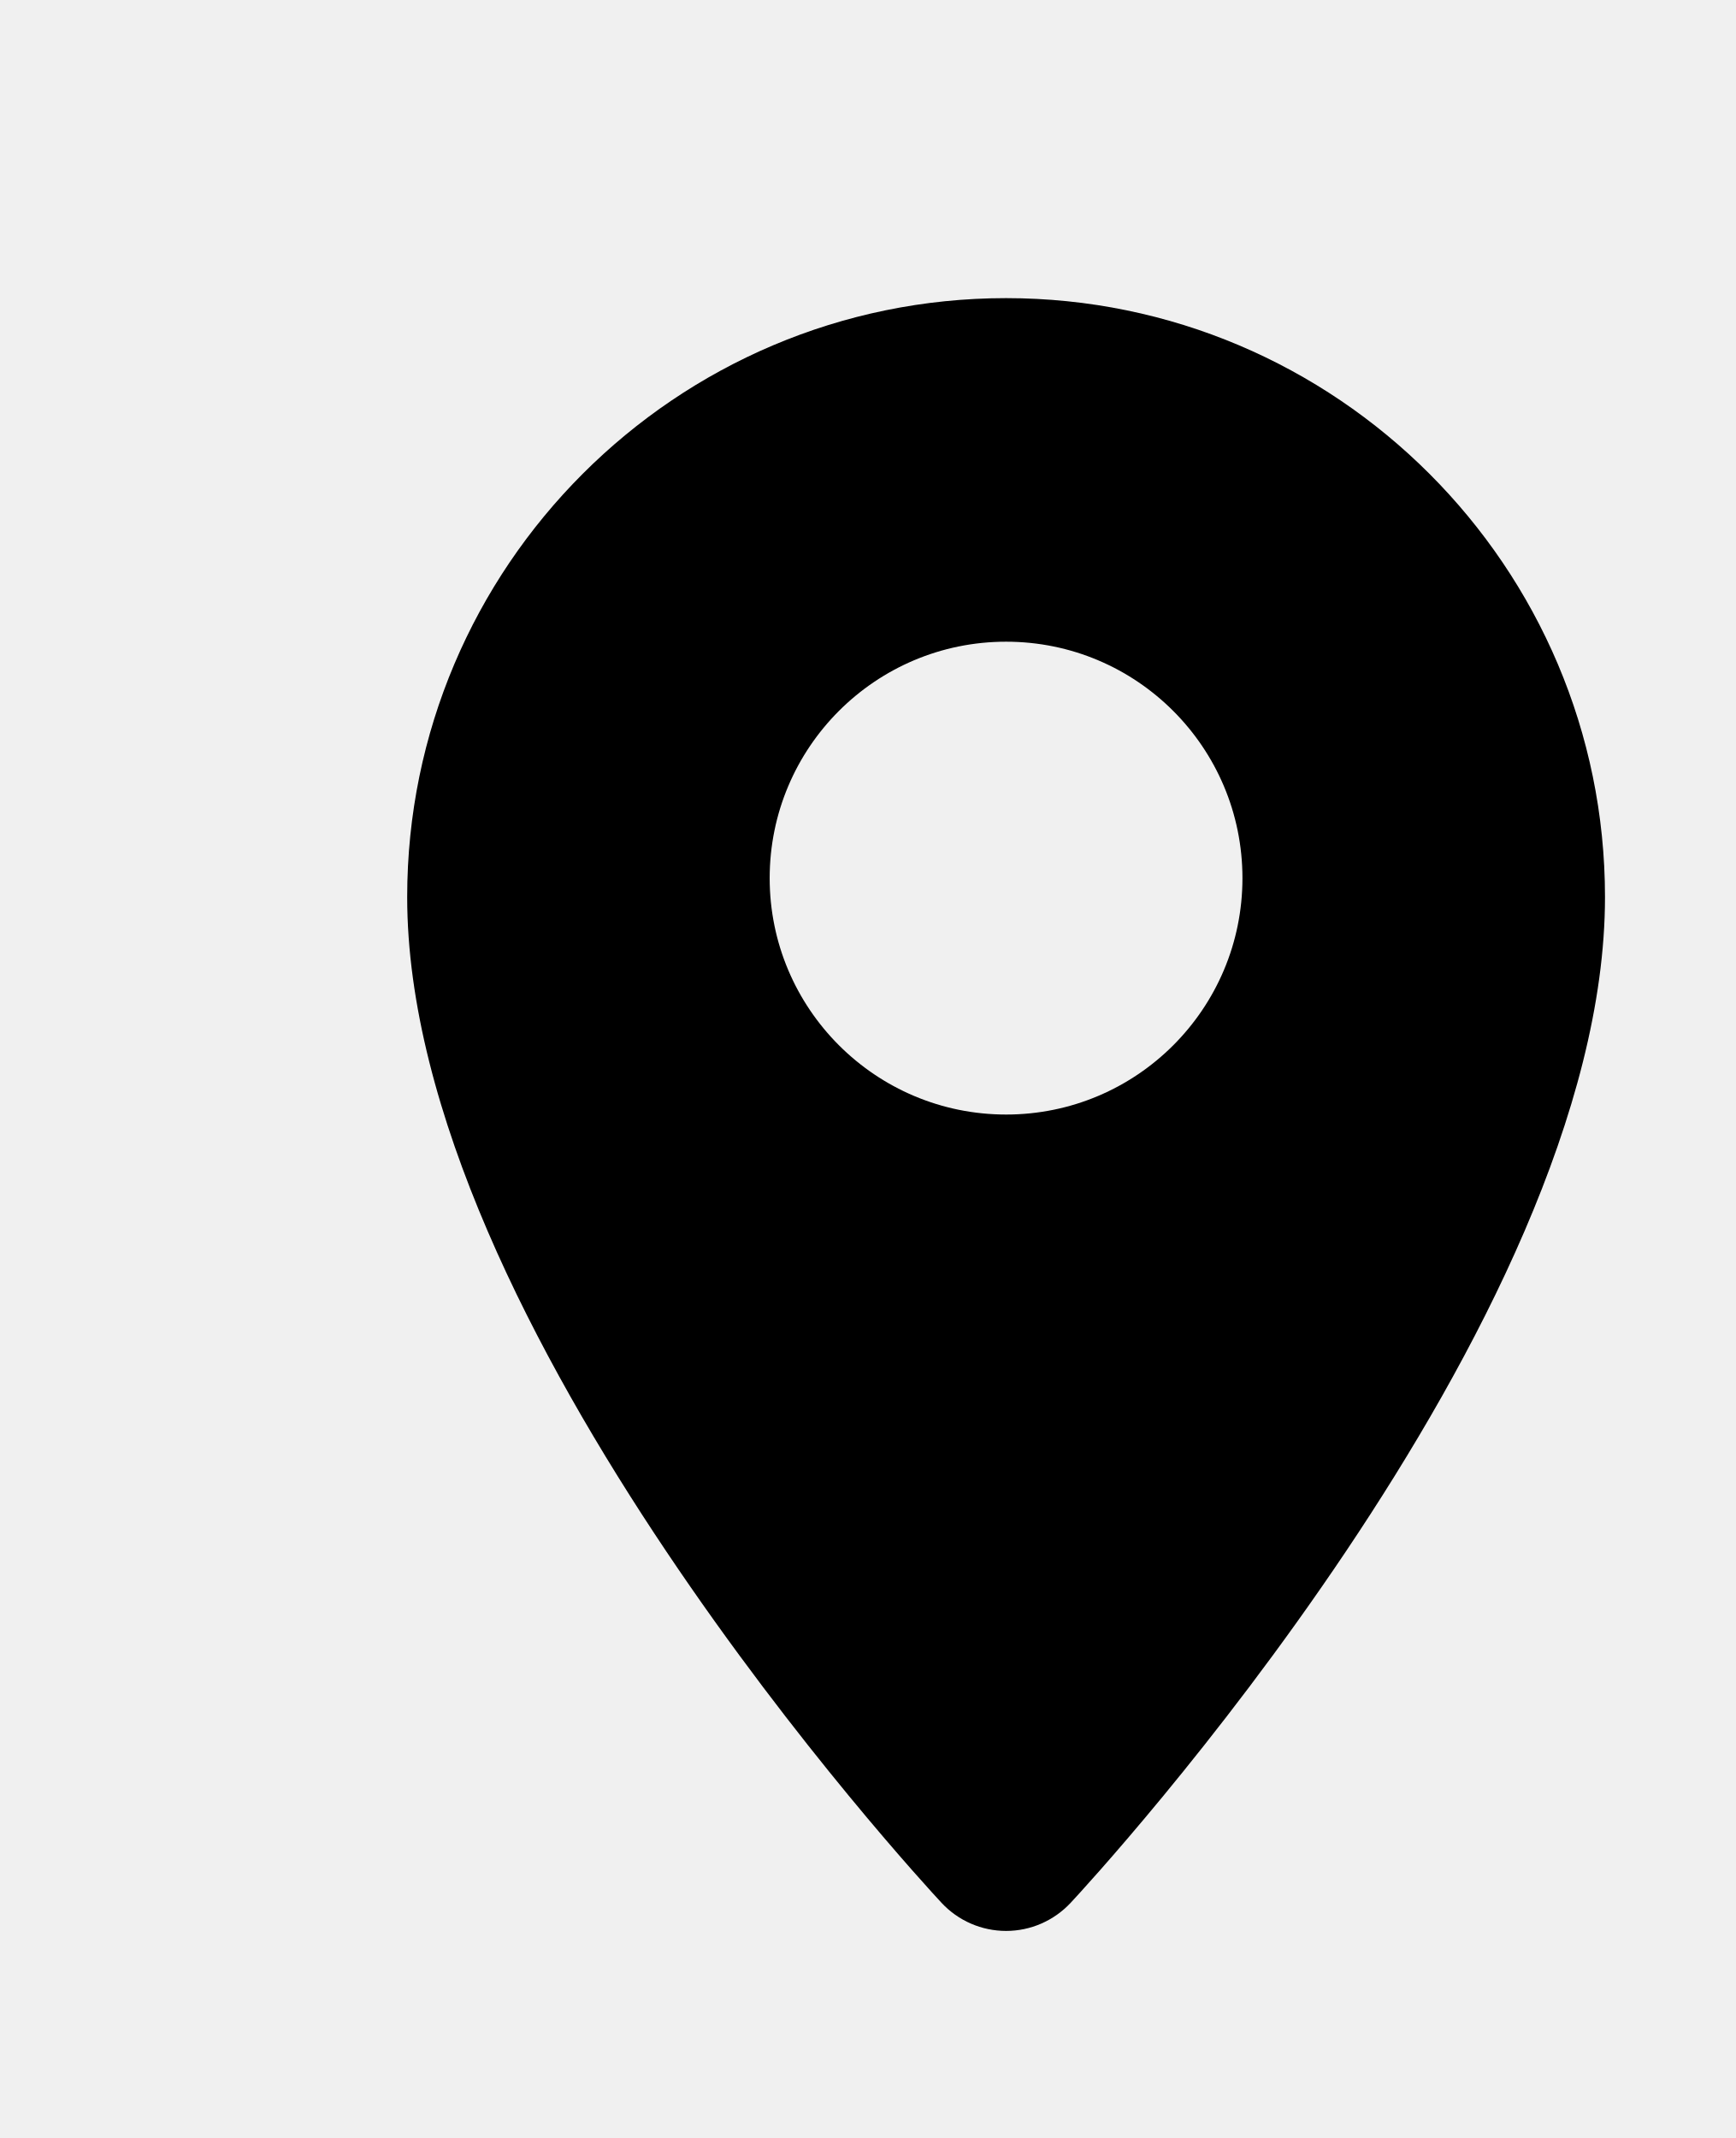
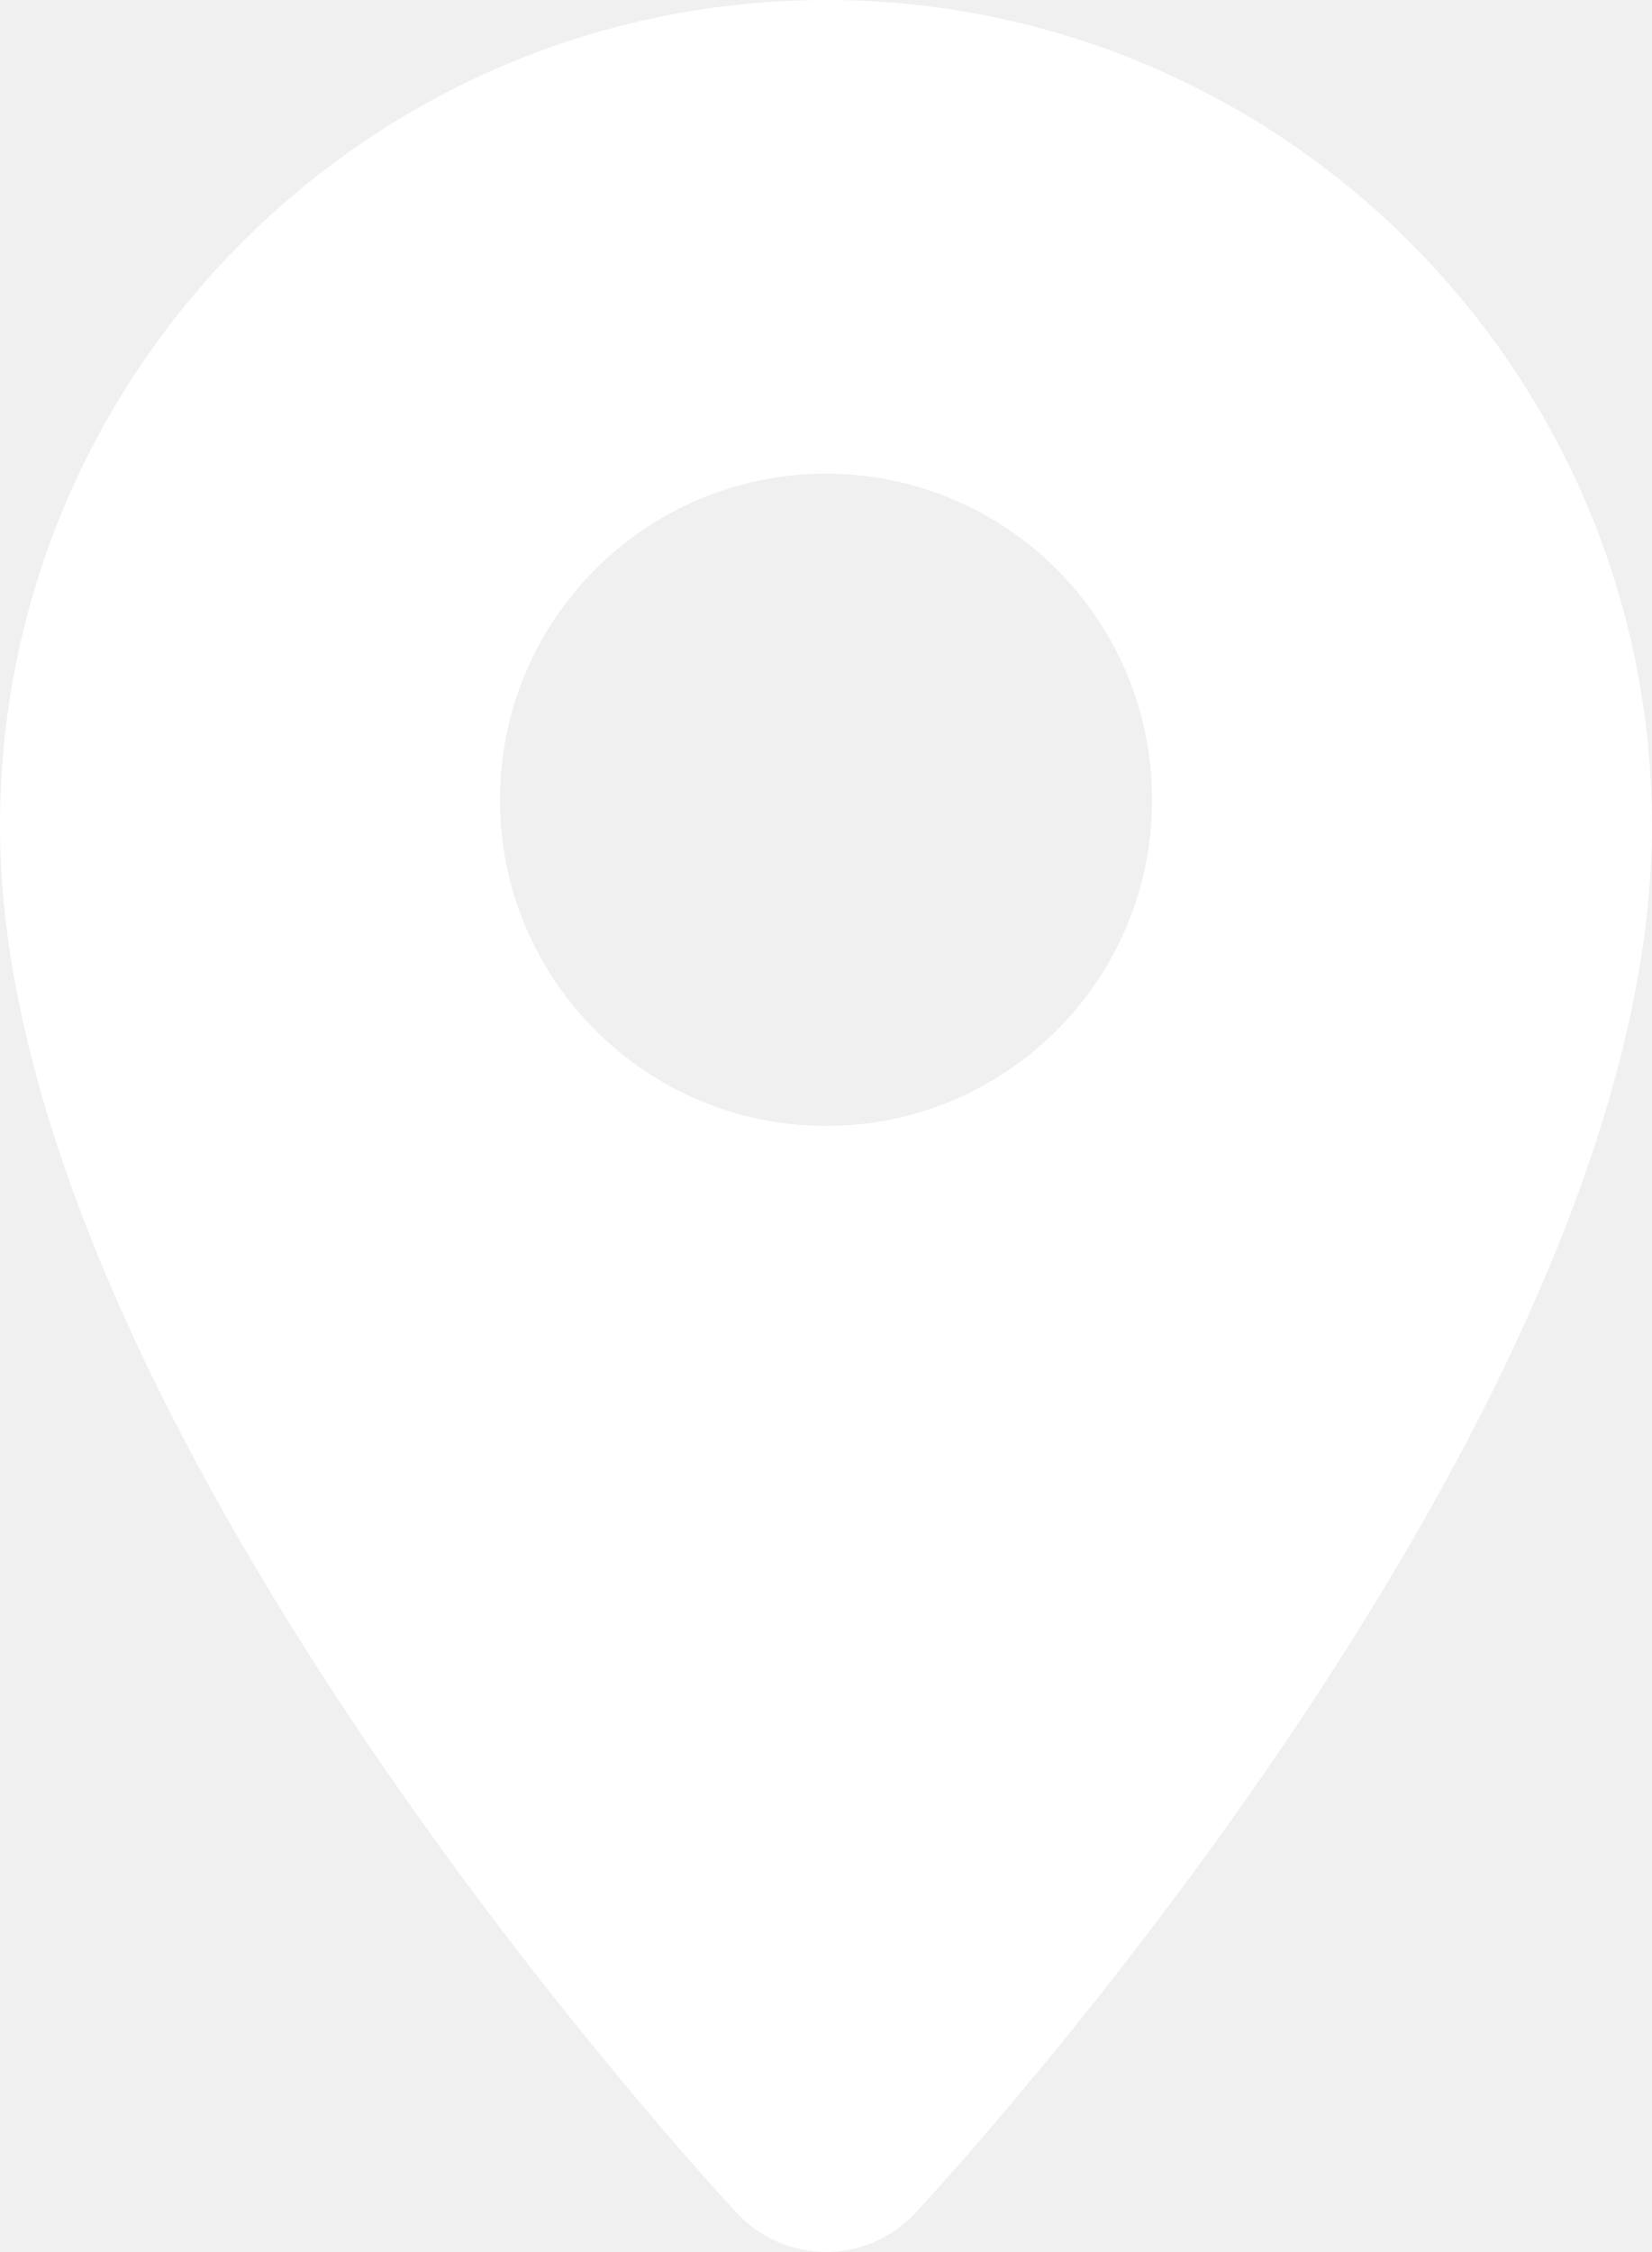
- <svg xmlns="http://www.w3.org/2000/svg" version="1.1" id="Calque_1" x="0px" y="0px" width="59.482px" height="73.276px" viewBox="0 0 59.482 73.276" enable-background="new 0 0 59.482 73.276" xml:space="preserve">
-   <path d="M34.482,10.218c-11.318,0-20.526,9.207-20.526,20.525c0,14.635,17.565,33.667,18.313,34.471  c0.571,0.615,1.373,0.965,2.214,0.965c0.839,0,1.639-0.349,2.214-0.965c0.749-0.802,18.313-19.836,18.313-34.471  C55.009,19.424,45.801,10.218,34.482,10.218z M26.38,30.097c0-4.477,3.628-8.104,8.103-8.104s8.101,3.627,8.101,8.104  c0,4.475-3.626,8.102-8.101,8.102C30.009,38.198,26.38,34.569,26.38,30.097z" />
+ <svg xmlns="http://www.w3.org/2000/svg" version="1.1" id="Calque_1" x="0px" y="0px" width="18.673px" height="25.455px" viewBox="0 0 18.673 25.455" enable-background="new 0 0 18.673 25.455" xml:space="preserve">
+   <g id="IcoVenue">
+     <path fill="#FFFFFF" d="M9.337,0C4.188,0,0,4.187,0,9.335c0,6.657,7.989,15.315,8.331,15.681c0.26,0.278,0.623,0.439,1.006,0.439   c0.381,0,0.745-0.158,1.007-0.439c0.341-0.365,8.329-9.023,8.329-15.681C18.673,4.187,14.485,0,9.337,0z M5.651,9.041   c0-2.037,1.651-3.687,3.686-3.687c2.035,0,3.686,1.649,3.686,3.687c0,2.036-1.65,3.686-3.686,3.686   C7.303,12.727,5.651,11.075,5.651,9.041z" />
+   </g>
</svg>
